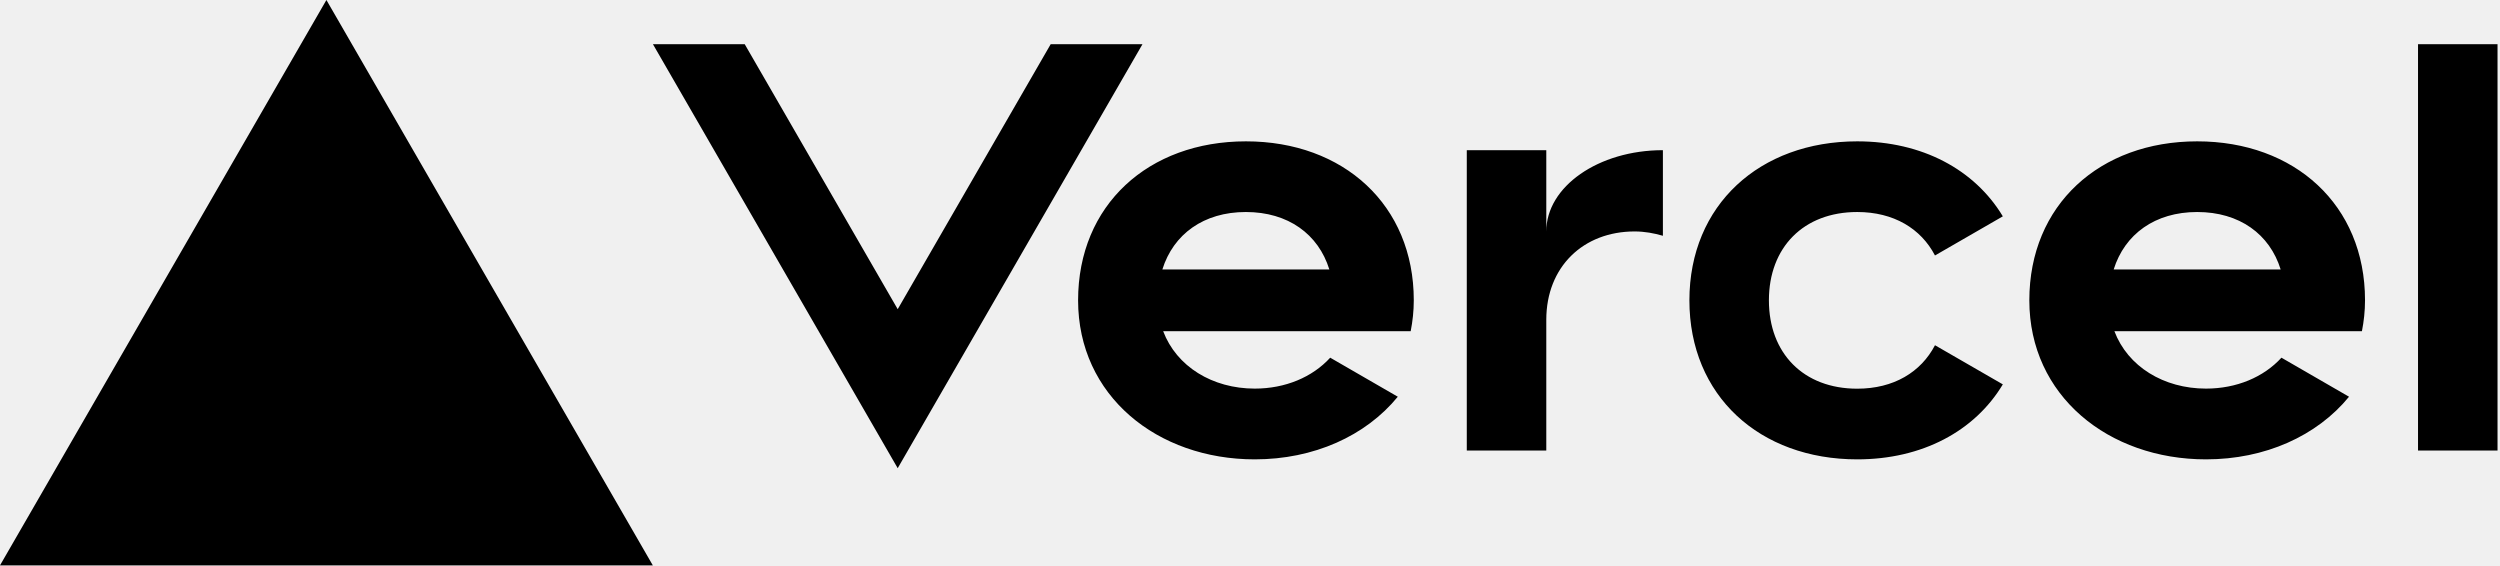
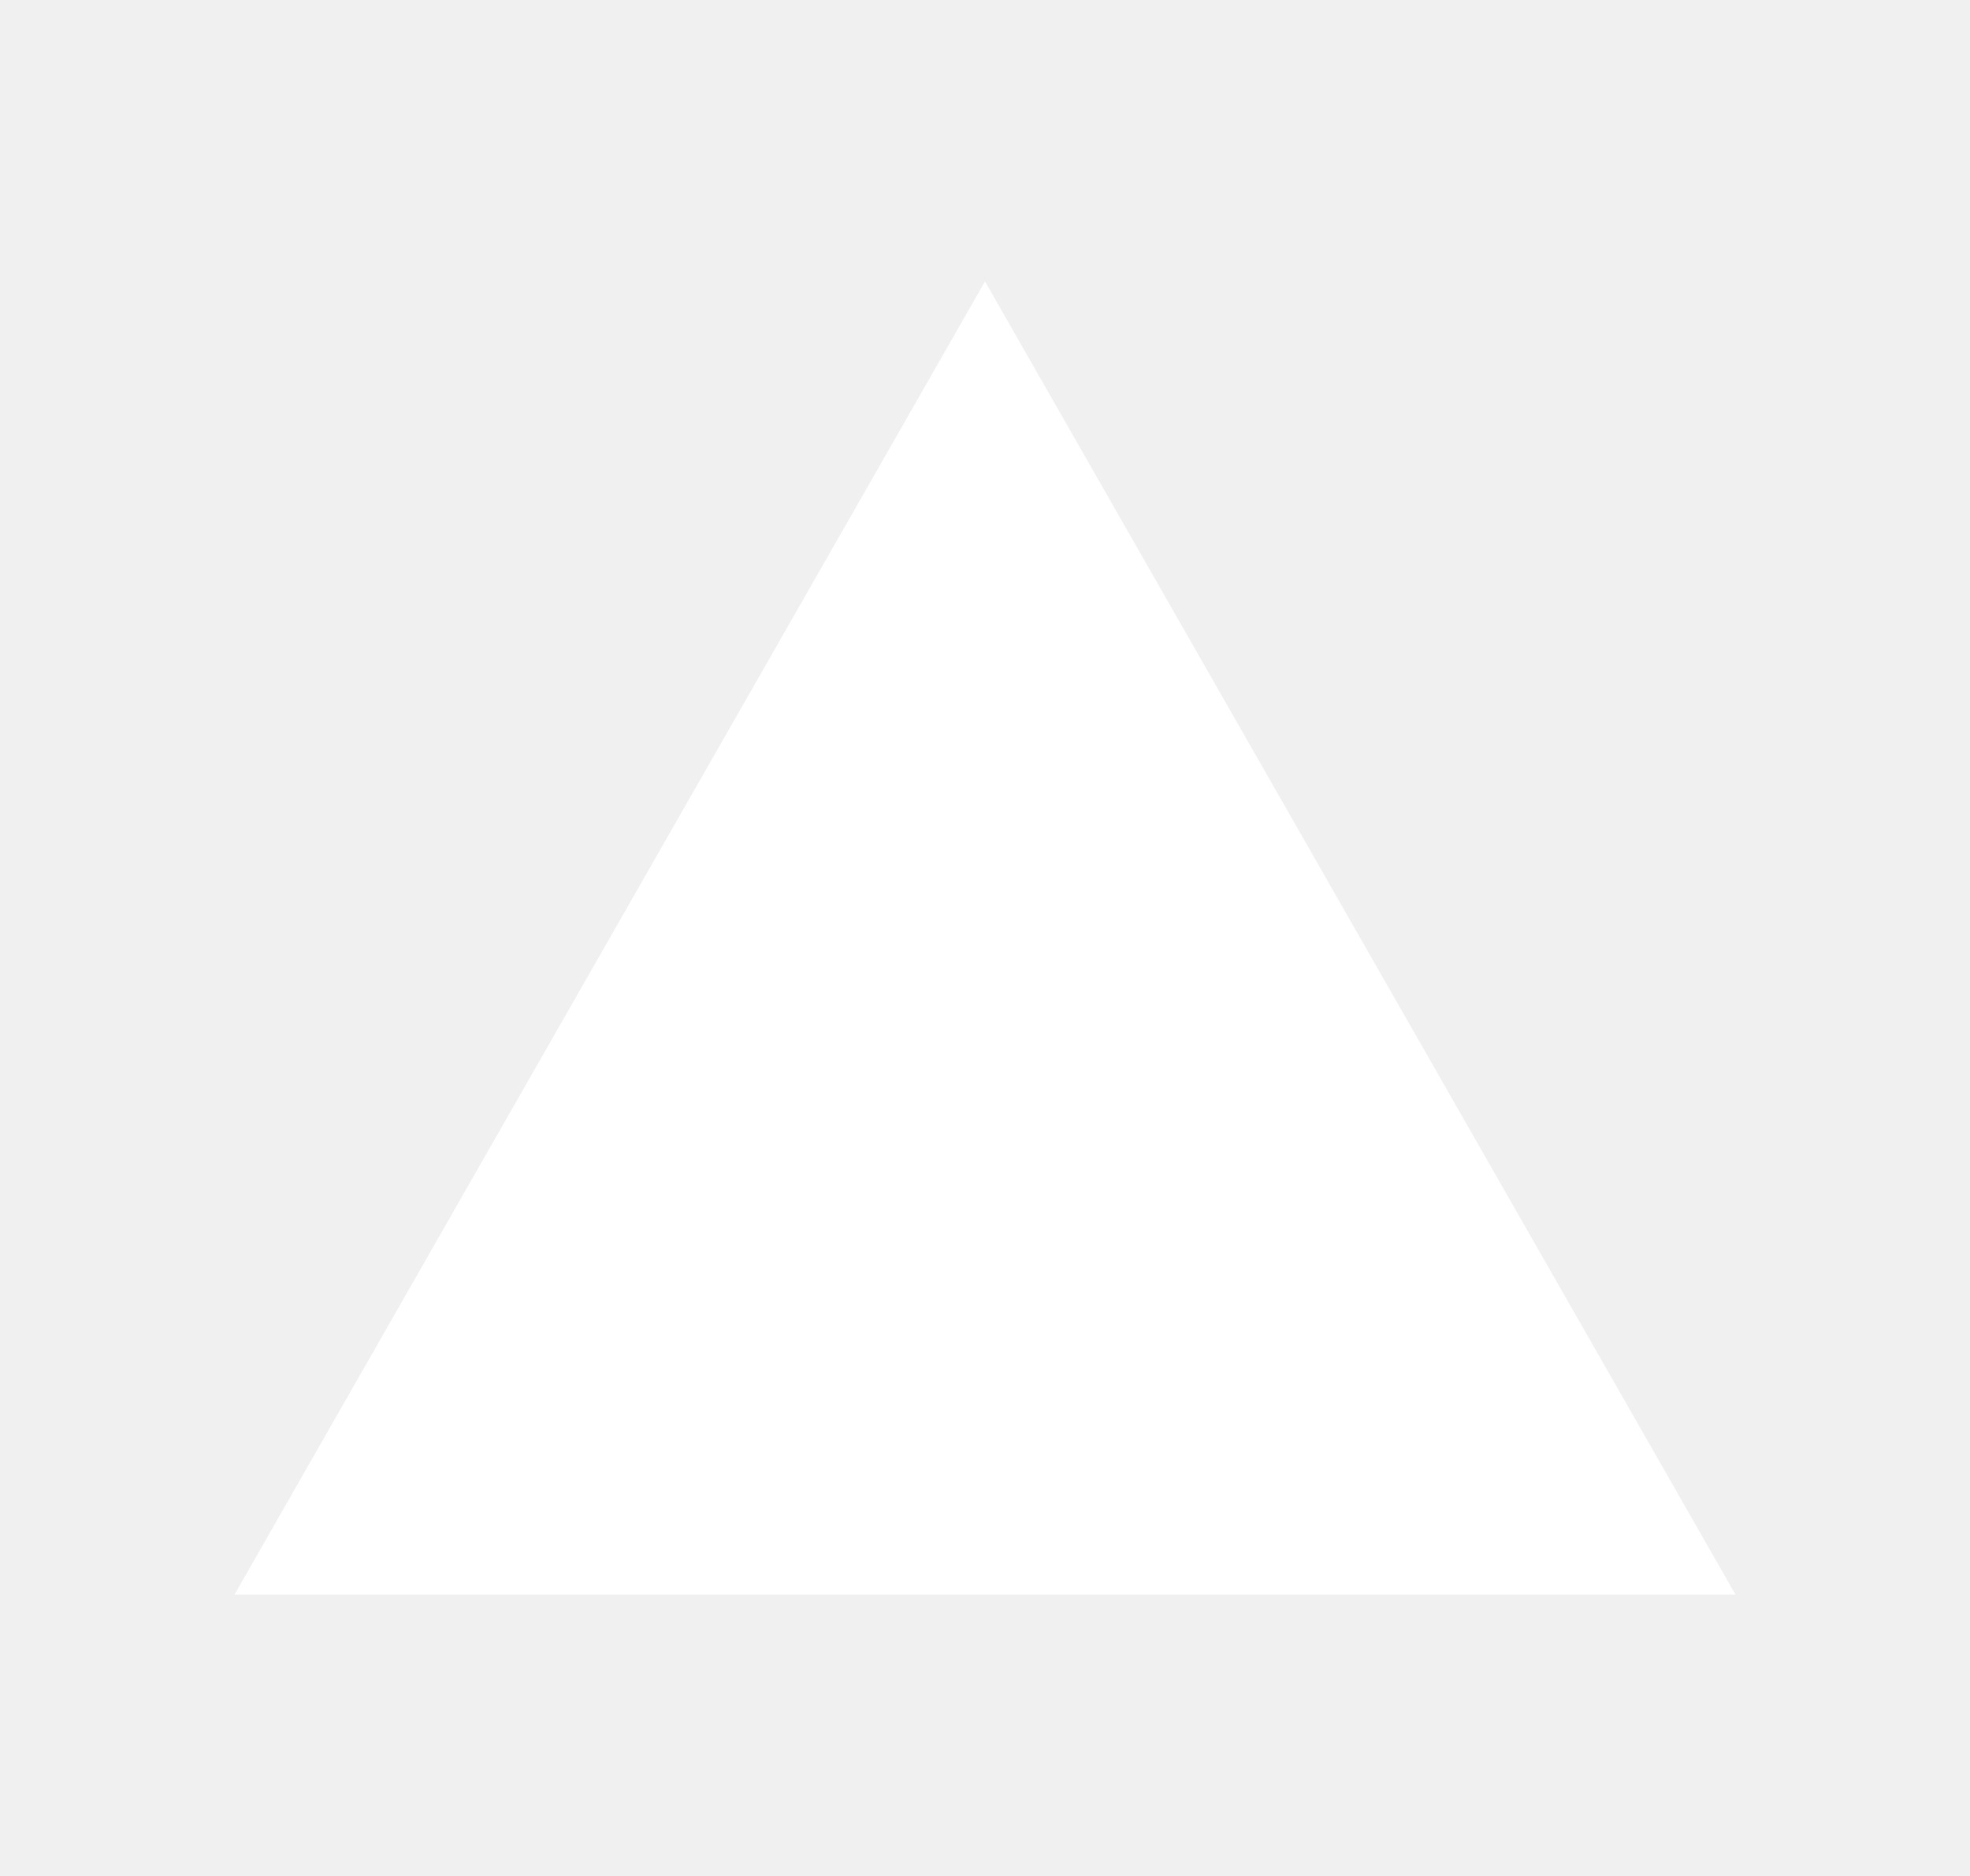
- <svg xmlns="http://www.w3.org/2000/svg" width="283" height="64" viewBox="0 0 283 64" fill="none">
-   <path d="M141.04 16c-11.04 0-19 7.2-19 18s8.96 18 20 18c6.67 0 12.55-2.64 16.19-7.09l-7.65-4.42c-2.02 2.21-5.09 3.5-8.54 3.5-4.79 0-8.86-2.5-10.37-6.5h28.02c.22-1.12.35-2.28.35-3.5 0-10.79-7.96-17.99-19-17.99zm-9.46 14.5c1.25-3.99 4.67-6.5 9.45-6.5 4.79 0 8.21 2.51 9.45 6.5h-18.9zM248.72 16c-11.04 0-19 7.2-19 18s8.96 18 20 18c6.67 0 12.55-2.64 16.19-7.09l-7.65-4.42c-2.02 2.21-5.09 3.5-8.54 3.5-4.79 0-8.86-2.5-10.37-6.5h28.02c.22-1.12.35-2.28.35-3.5 0-10.79-7.96-17.99-19-17.99zm-9.45 14.5c1.25-3.99 4.67-6.5 9.45-6.5 4.79 0 8.21 2.51 9.45 6.5h-18.9zM200.24 34c0 6 3.92 10 10 10 4.12 0 7.21-1.87 8.8-4.92l7.68 4.43c-3.18 5.3-9.14 8.49-16.48 8.49-11.05 0-19-7.2-19-18s7.96-18 19-18c7.34 0 13.29 3.19 16.48 8.49l-7.68 4.43c-1.59-3.05-4.68-4.92-8.8-4.92-6.07 0-10 4-10 10zm82.48-29v46h-9V5h9zM36.95 0L73.9 64H0L36.95 0zm92.38 5l-27.71 48L73.91 5H84.3l17.32 30 17.32-30h10.39zm58.91 12v9.69c-1-.29-2.06-.49-3.2-.49-5.81 0-10 4-10 10V51h-9V17h9v9.2c0-5.08 5.91-9.2 13.2-9.2z" fill="#000" />
+ <svg xmlns="http://www.w3.org/2000/svg" width="21" height="20" viewBox="0 0 21 20" fill="none">
+   <g clip-path="url(#clip0_977_547)">
+     <path fill-rule="evenodd" clip-rule="evenodd" d="M10.5 3L18.5 17H2.5L10.5 3Z" fill="white" />
+   </g>
+   <defs>
+     <clipPath id="clip0_977_547">
+       <rect width="16" height="16" fill="white" transform="translate(2.5 2)" />
+     </clipPath>
+   </defs>
</svg>
